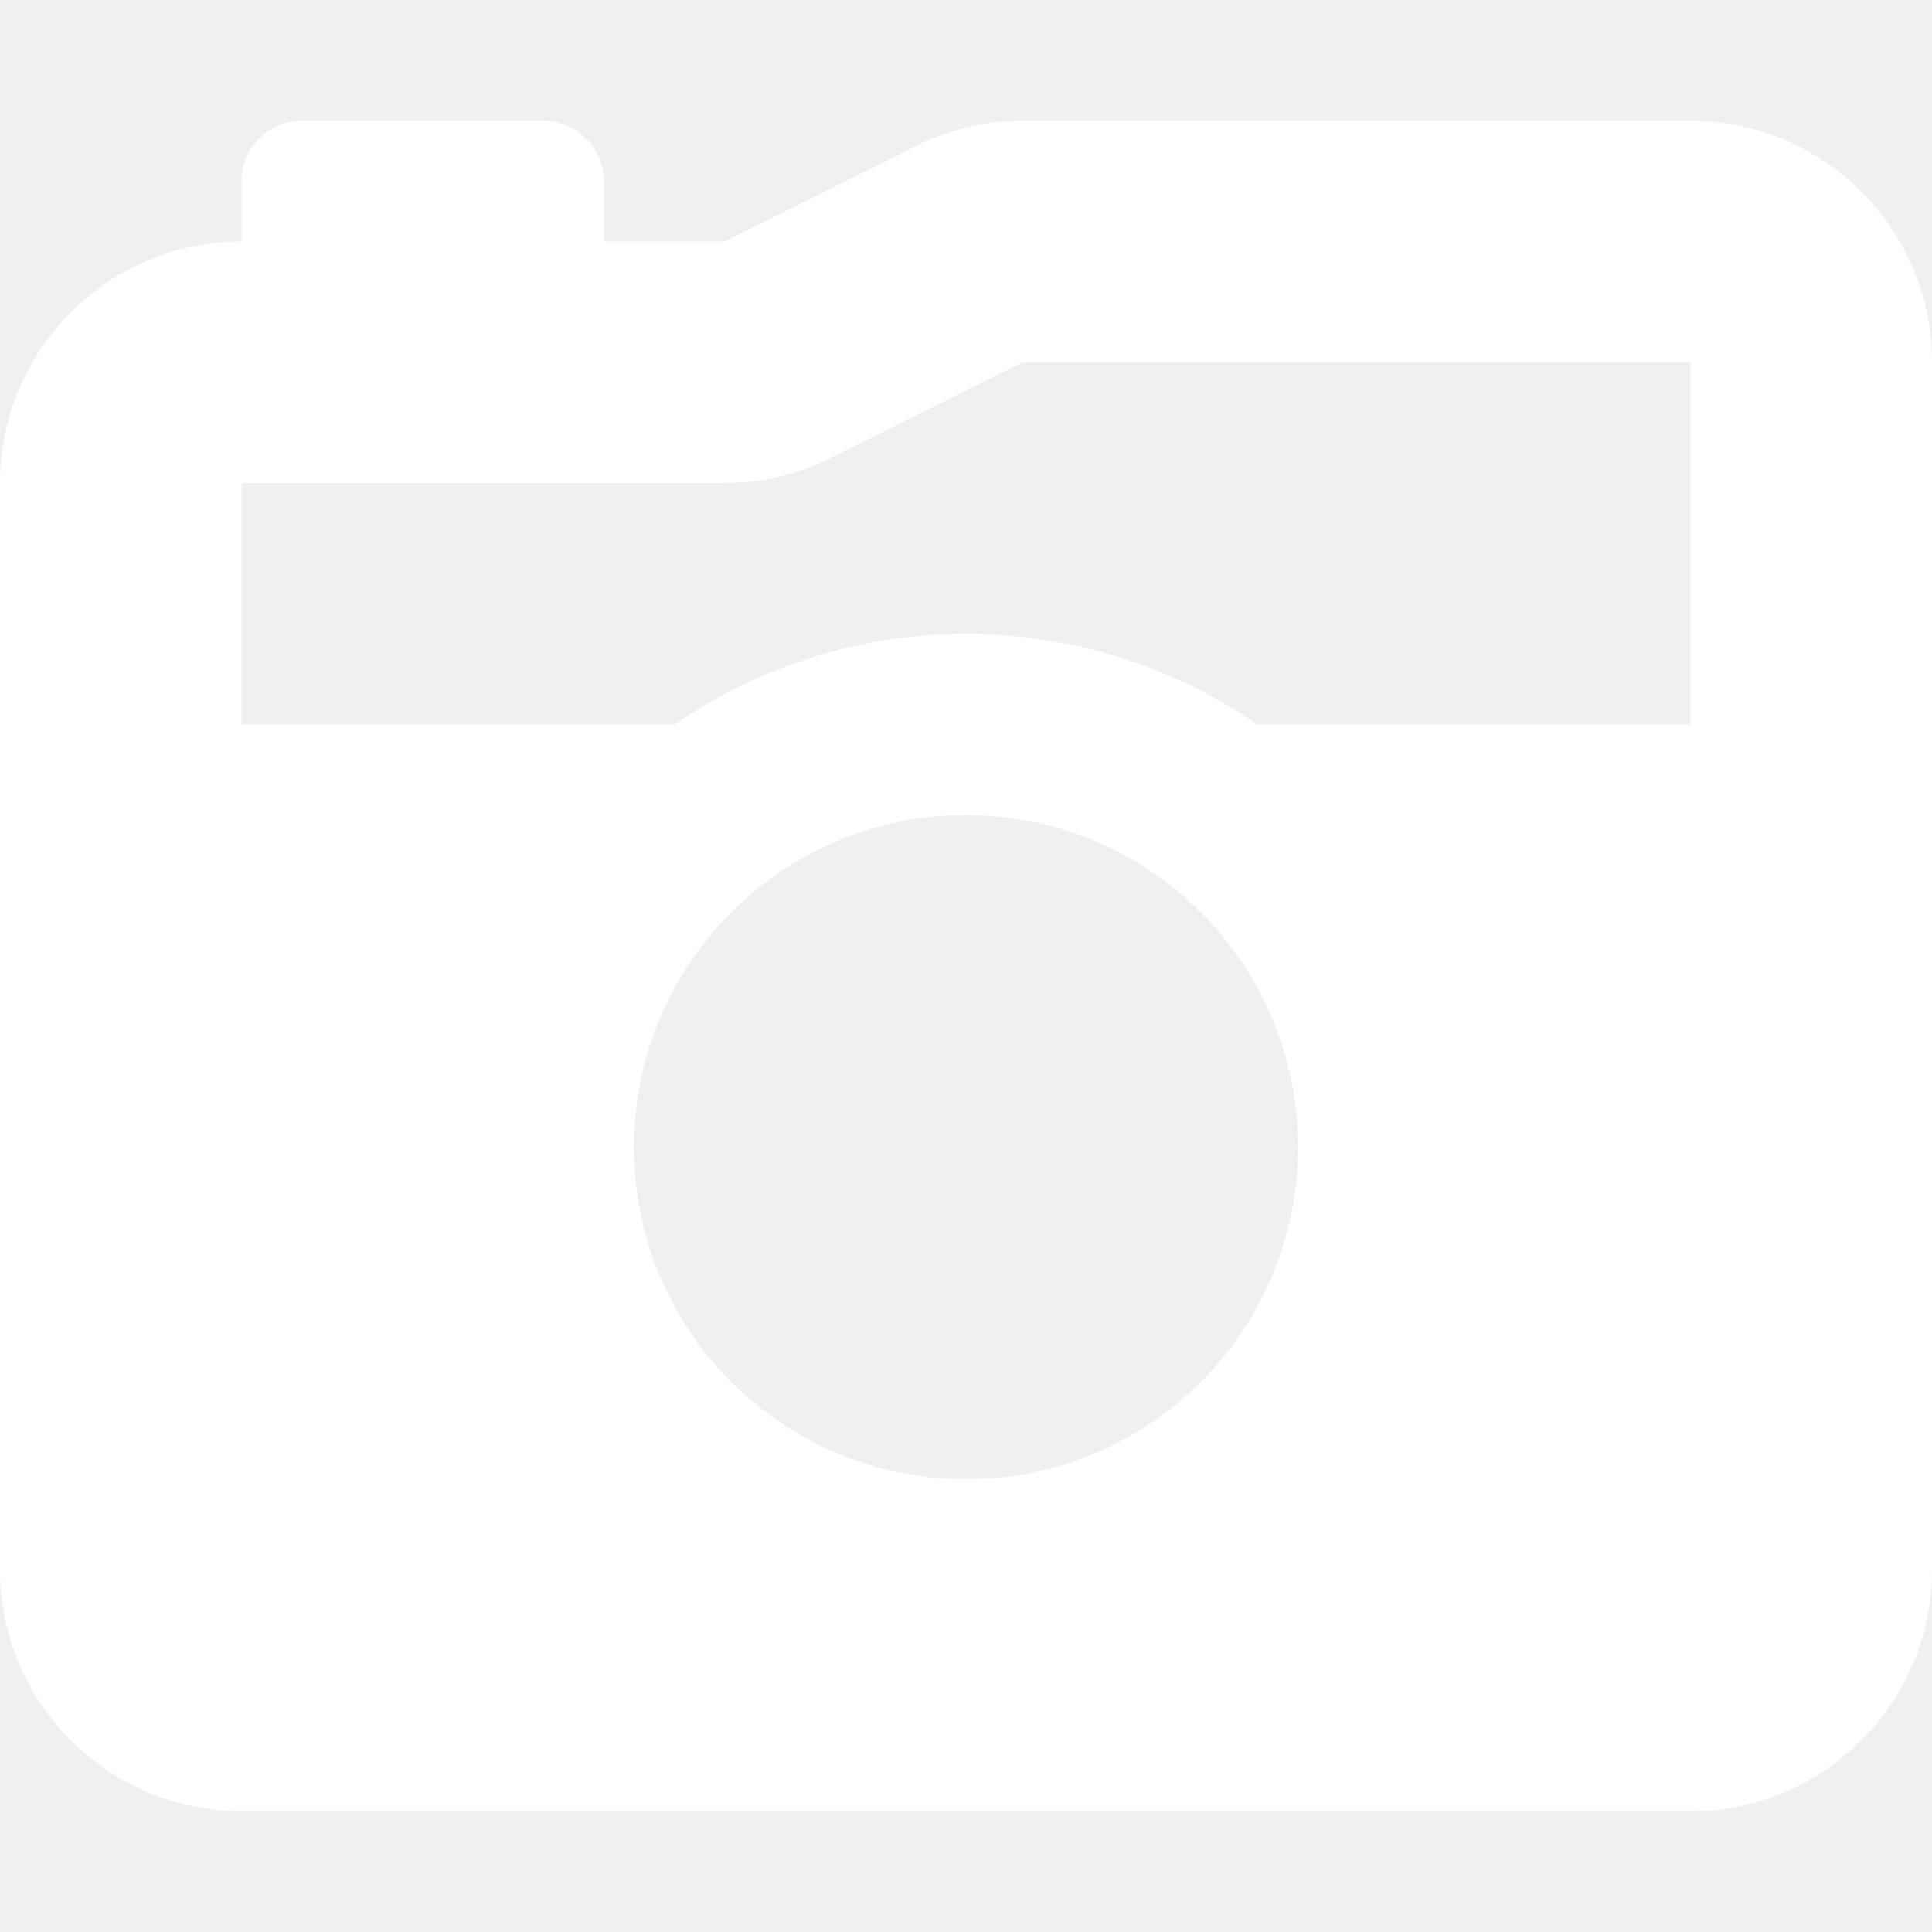
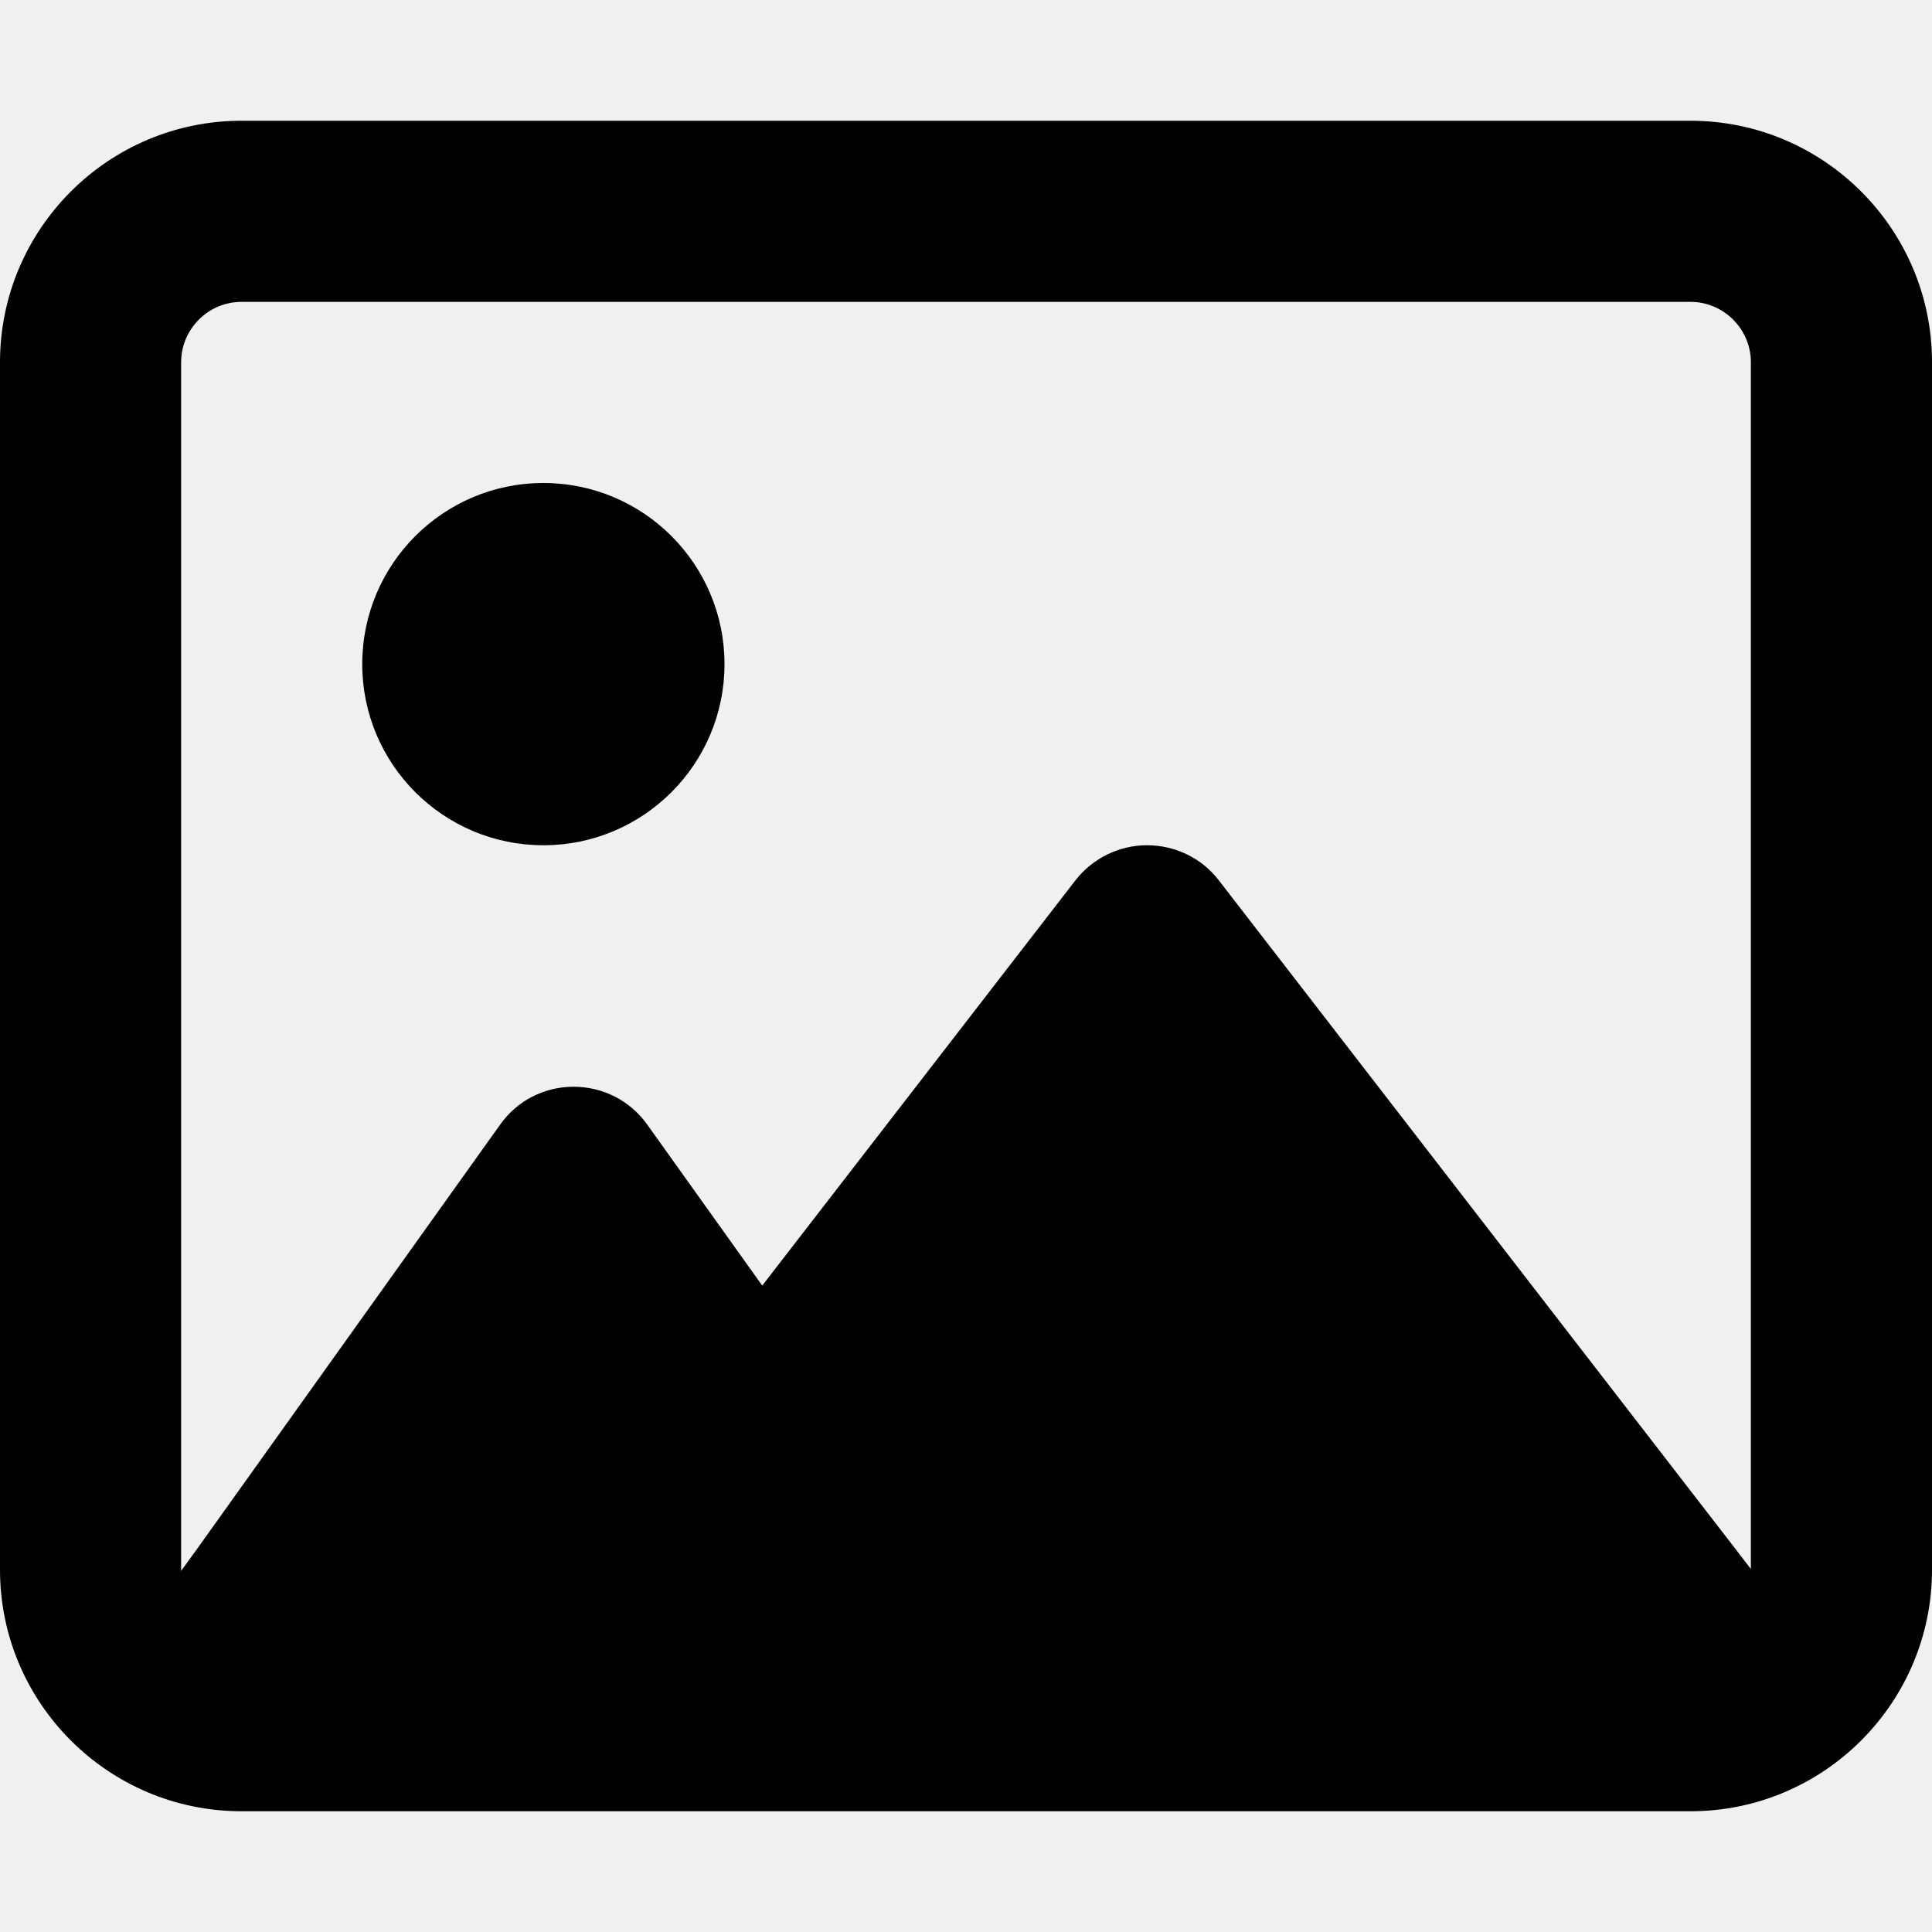
<svg xmlns="http://www.w3.org/2000/svg" viewBox="0 0 512 512">
-   <path d="M220.6 121.2L271.1 96 448 96v96H333.2c-21.9-15.1-48.5-24-77.2-24s-55.2 8.9-77.2 24H64V128H192c9.9 0 19.7-2.3 28.6-6.8zM0 128V416c0 35.3 28.7 64 64 64H448c35.3 0 64-28.7 64-64V96c0-35.3-28.7-64-64-64H271.1c-9.9 0-19.7 2.3-28.6 6.8L192 64H160V48c0-8.8-7.2-16-16-16H80c-8.8 0-16 7.2-16 16l0 16C28.7 64 0 92.7 0 128zM344 304c0 48.6-39.4 88-88 88s-88-39.4-88-88s39.4-88 88-88s88 39.4 88 88z" fill="#ffffff" />
+   <path d="M448 80c8.8 0 16 7.2 16 16V415.8l-5-6.5-136-176c-4.5-5.9-11.6-9.3-19-9.3s-14.4 3.4-19 9.3L202 340.7l-30.5-42.7C167 291.7 159.8 288 152 288s-15 3.7-19.5 10.1l-80 112L48 416.3l0-.3V96c0-8.8 7.2-16 16-16H448zM64 32C28.7 32 0 60.7 0 96V416c0 35.3 28.7 64 64 64H448c35.3 0 64-28.7 64-64V96c0-35.3-28.7-64-64-64H64zm80 192a48 48 0 1 0 0-96 48 48 0 1 0 0 96z" />
</svg>
